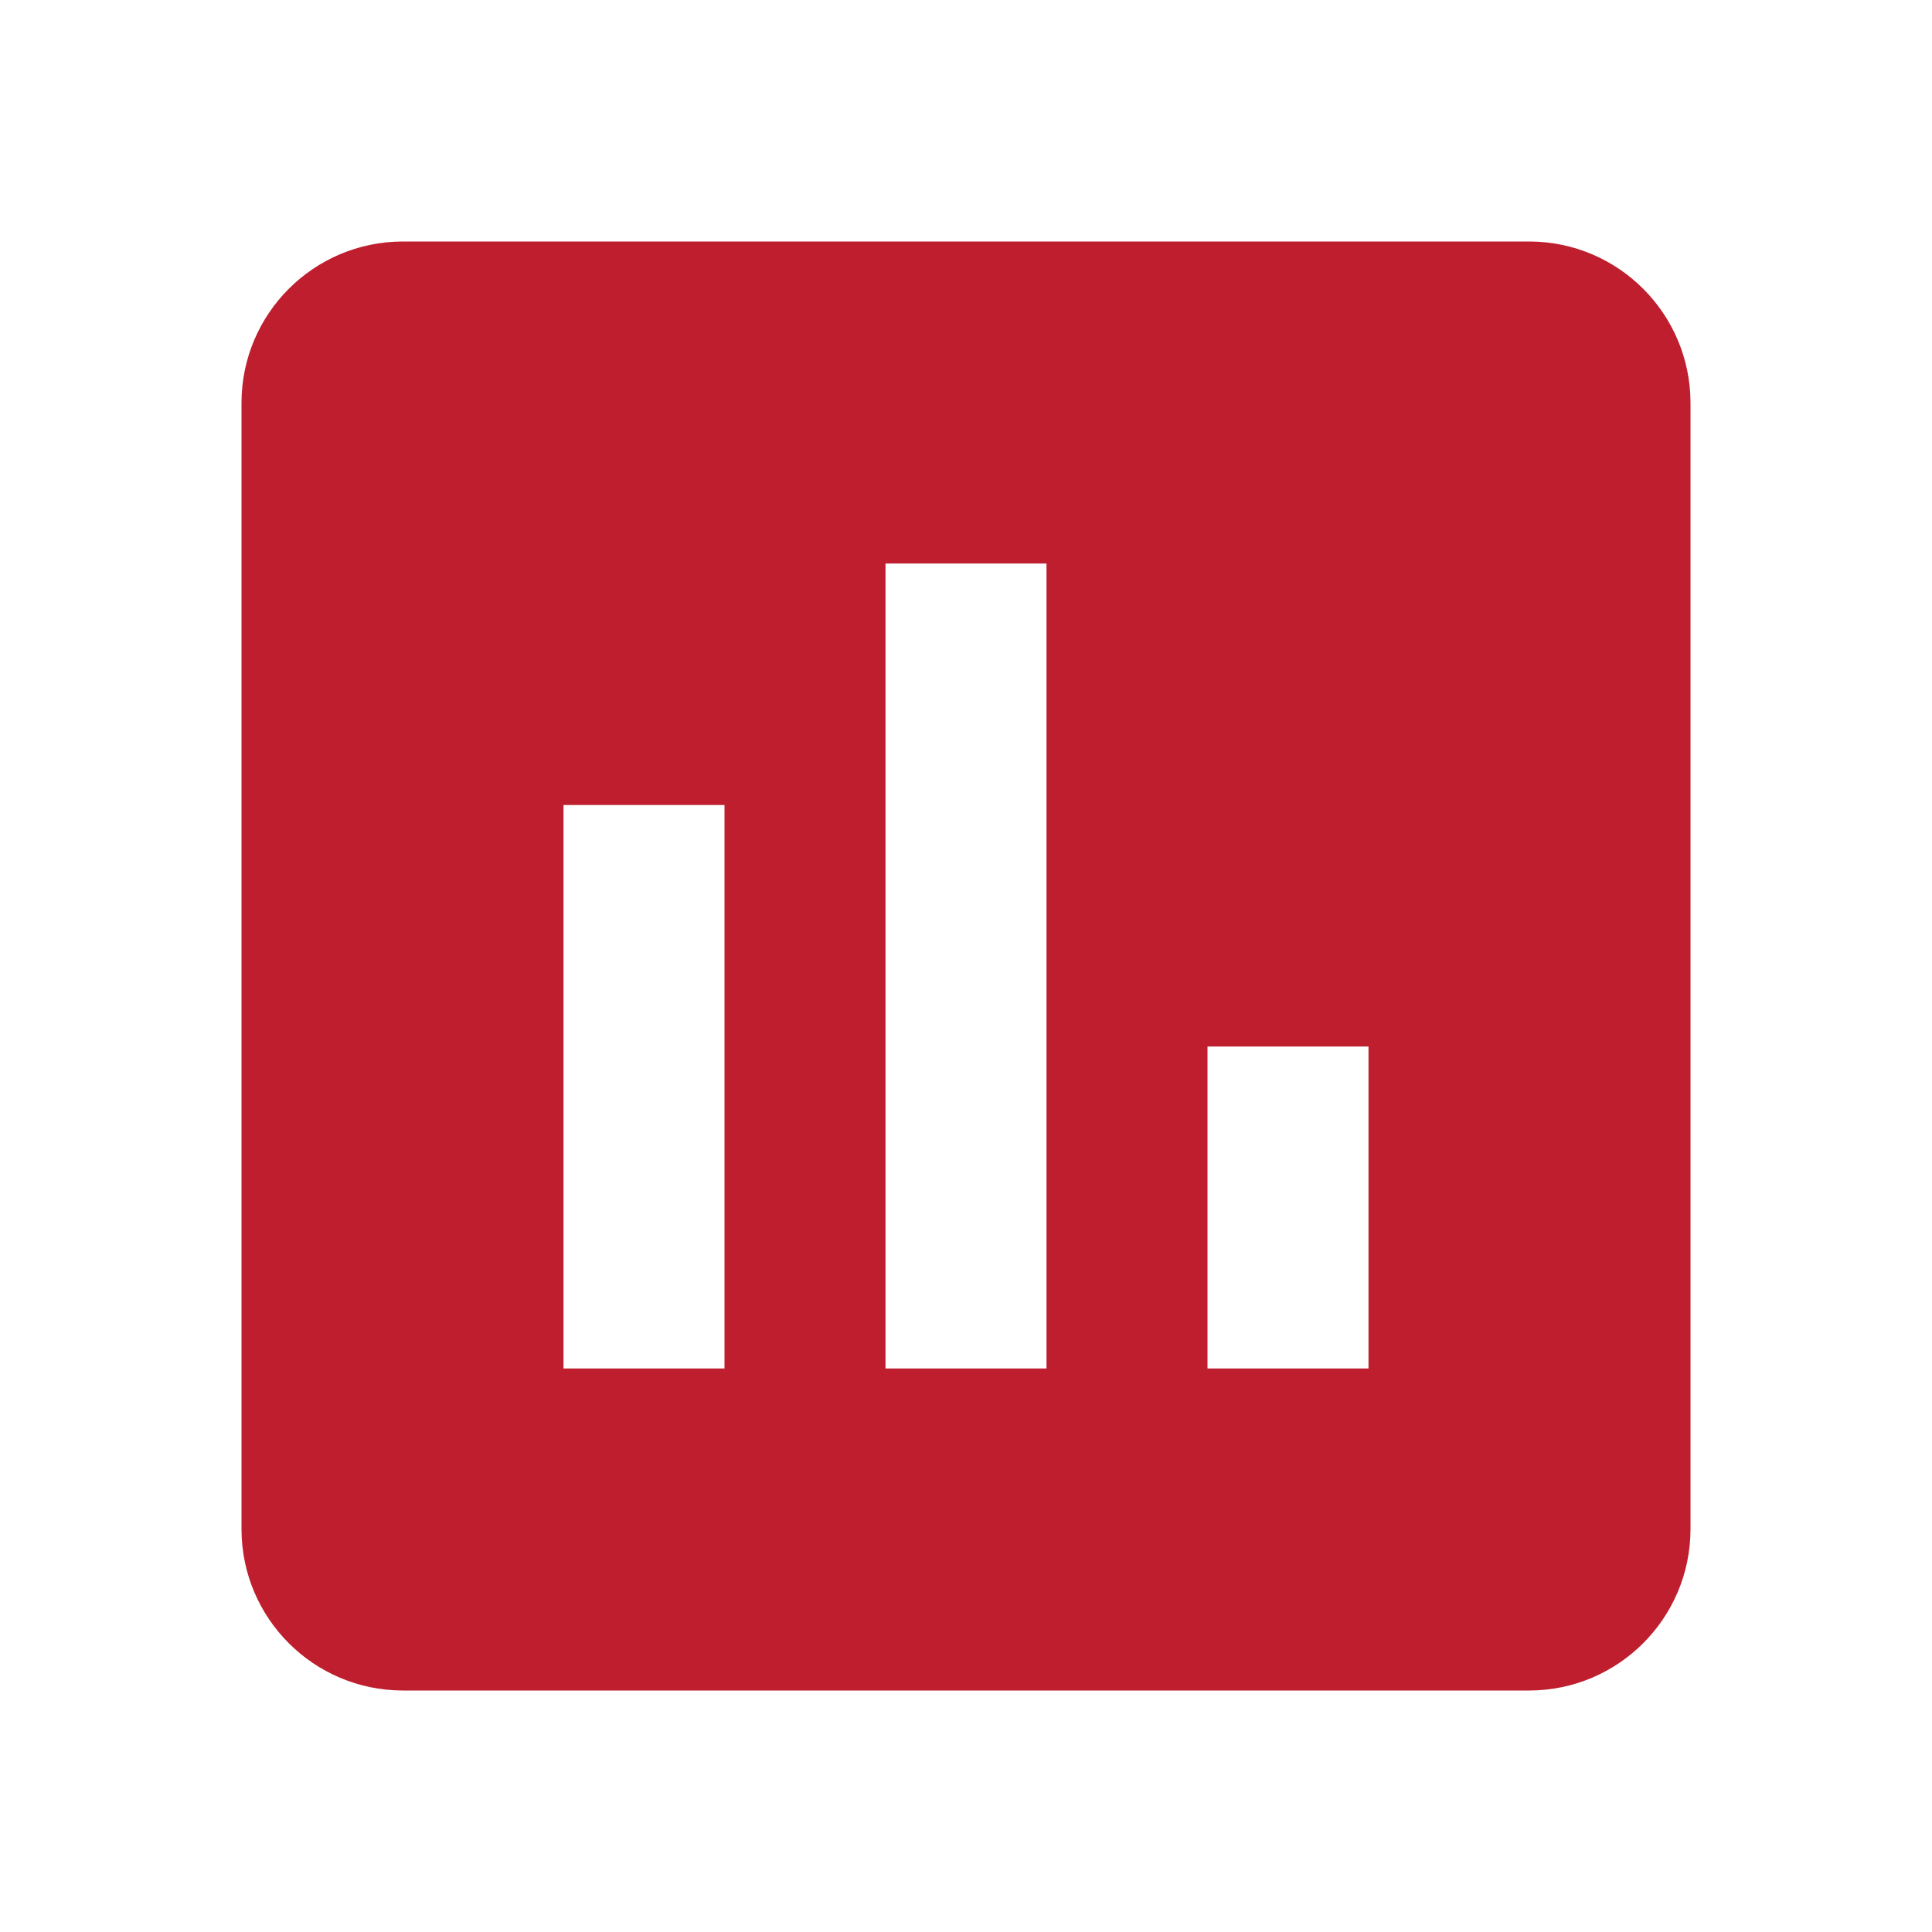
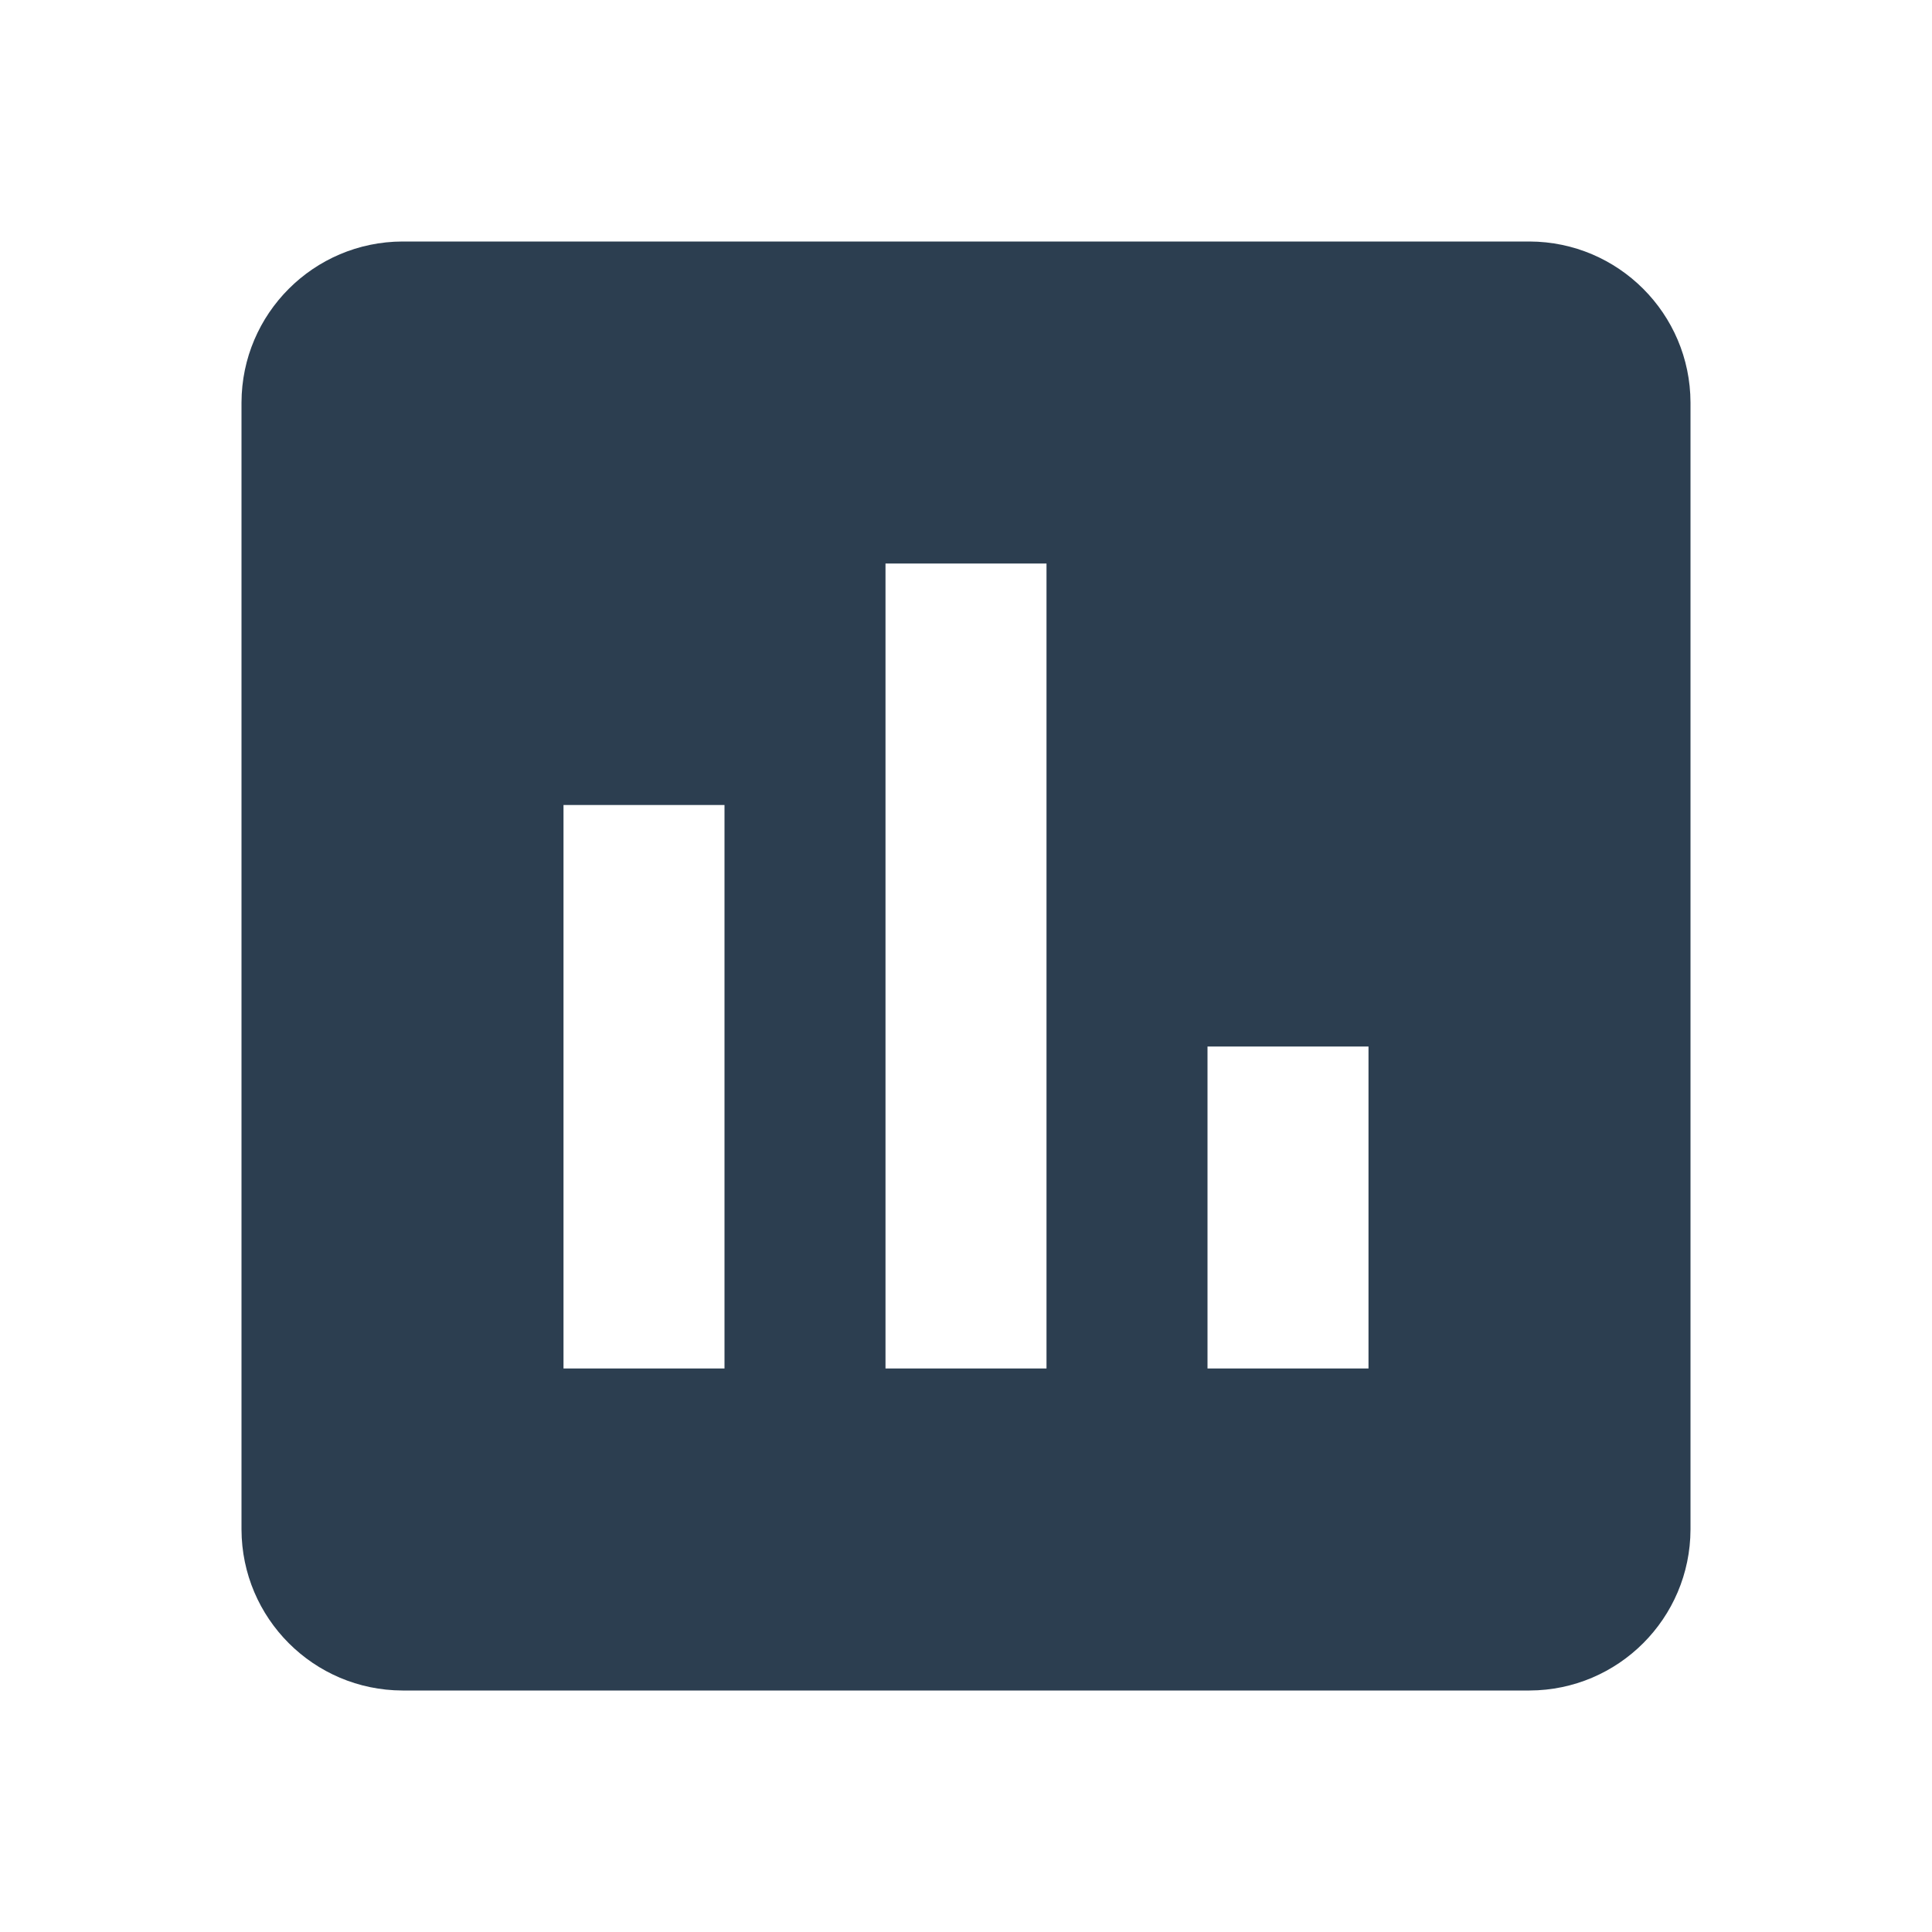
<svg xmlns="http://www.w3.org/2000/svg" width="24" height="24" viewBox="0 0 24 24">
  <defs>
-     <style>.a{fill:#be1e2d;}.b{fill:none;}</style>
+     <style>.a{fill:#2C3E50;}.b{fill:none;}</style>
  </defs>
  <path class="a" d="M19,3H5A2.006,2.006,0,0,0,3,5V19a2.006,2.006,0,0,0,2,2H19a2.006,2.006,0,0,0,2-2V5A2.006,2.006,0,0,0,19,3ZM9,17H7V10H9Zm4,0H11V7h2Zm4,0H15V13h2Z" />
  <path class="b" d="M0,0H24V24H0Z" />
</svg>
